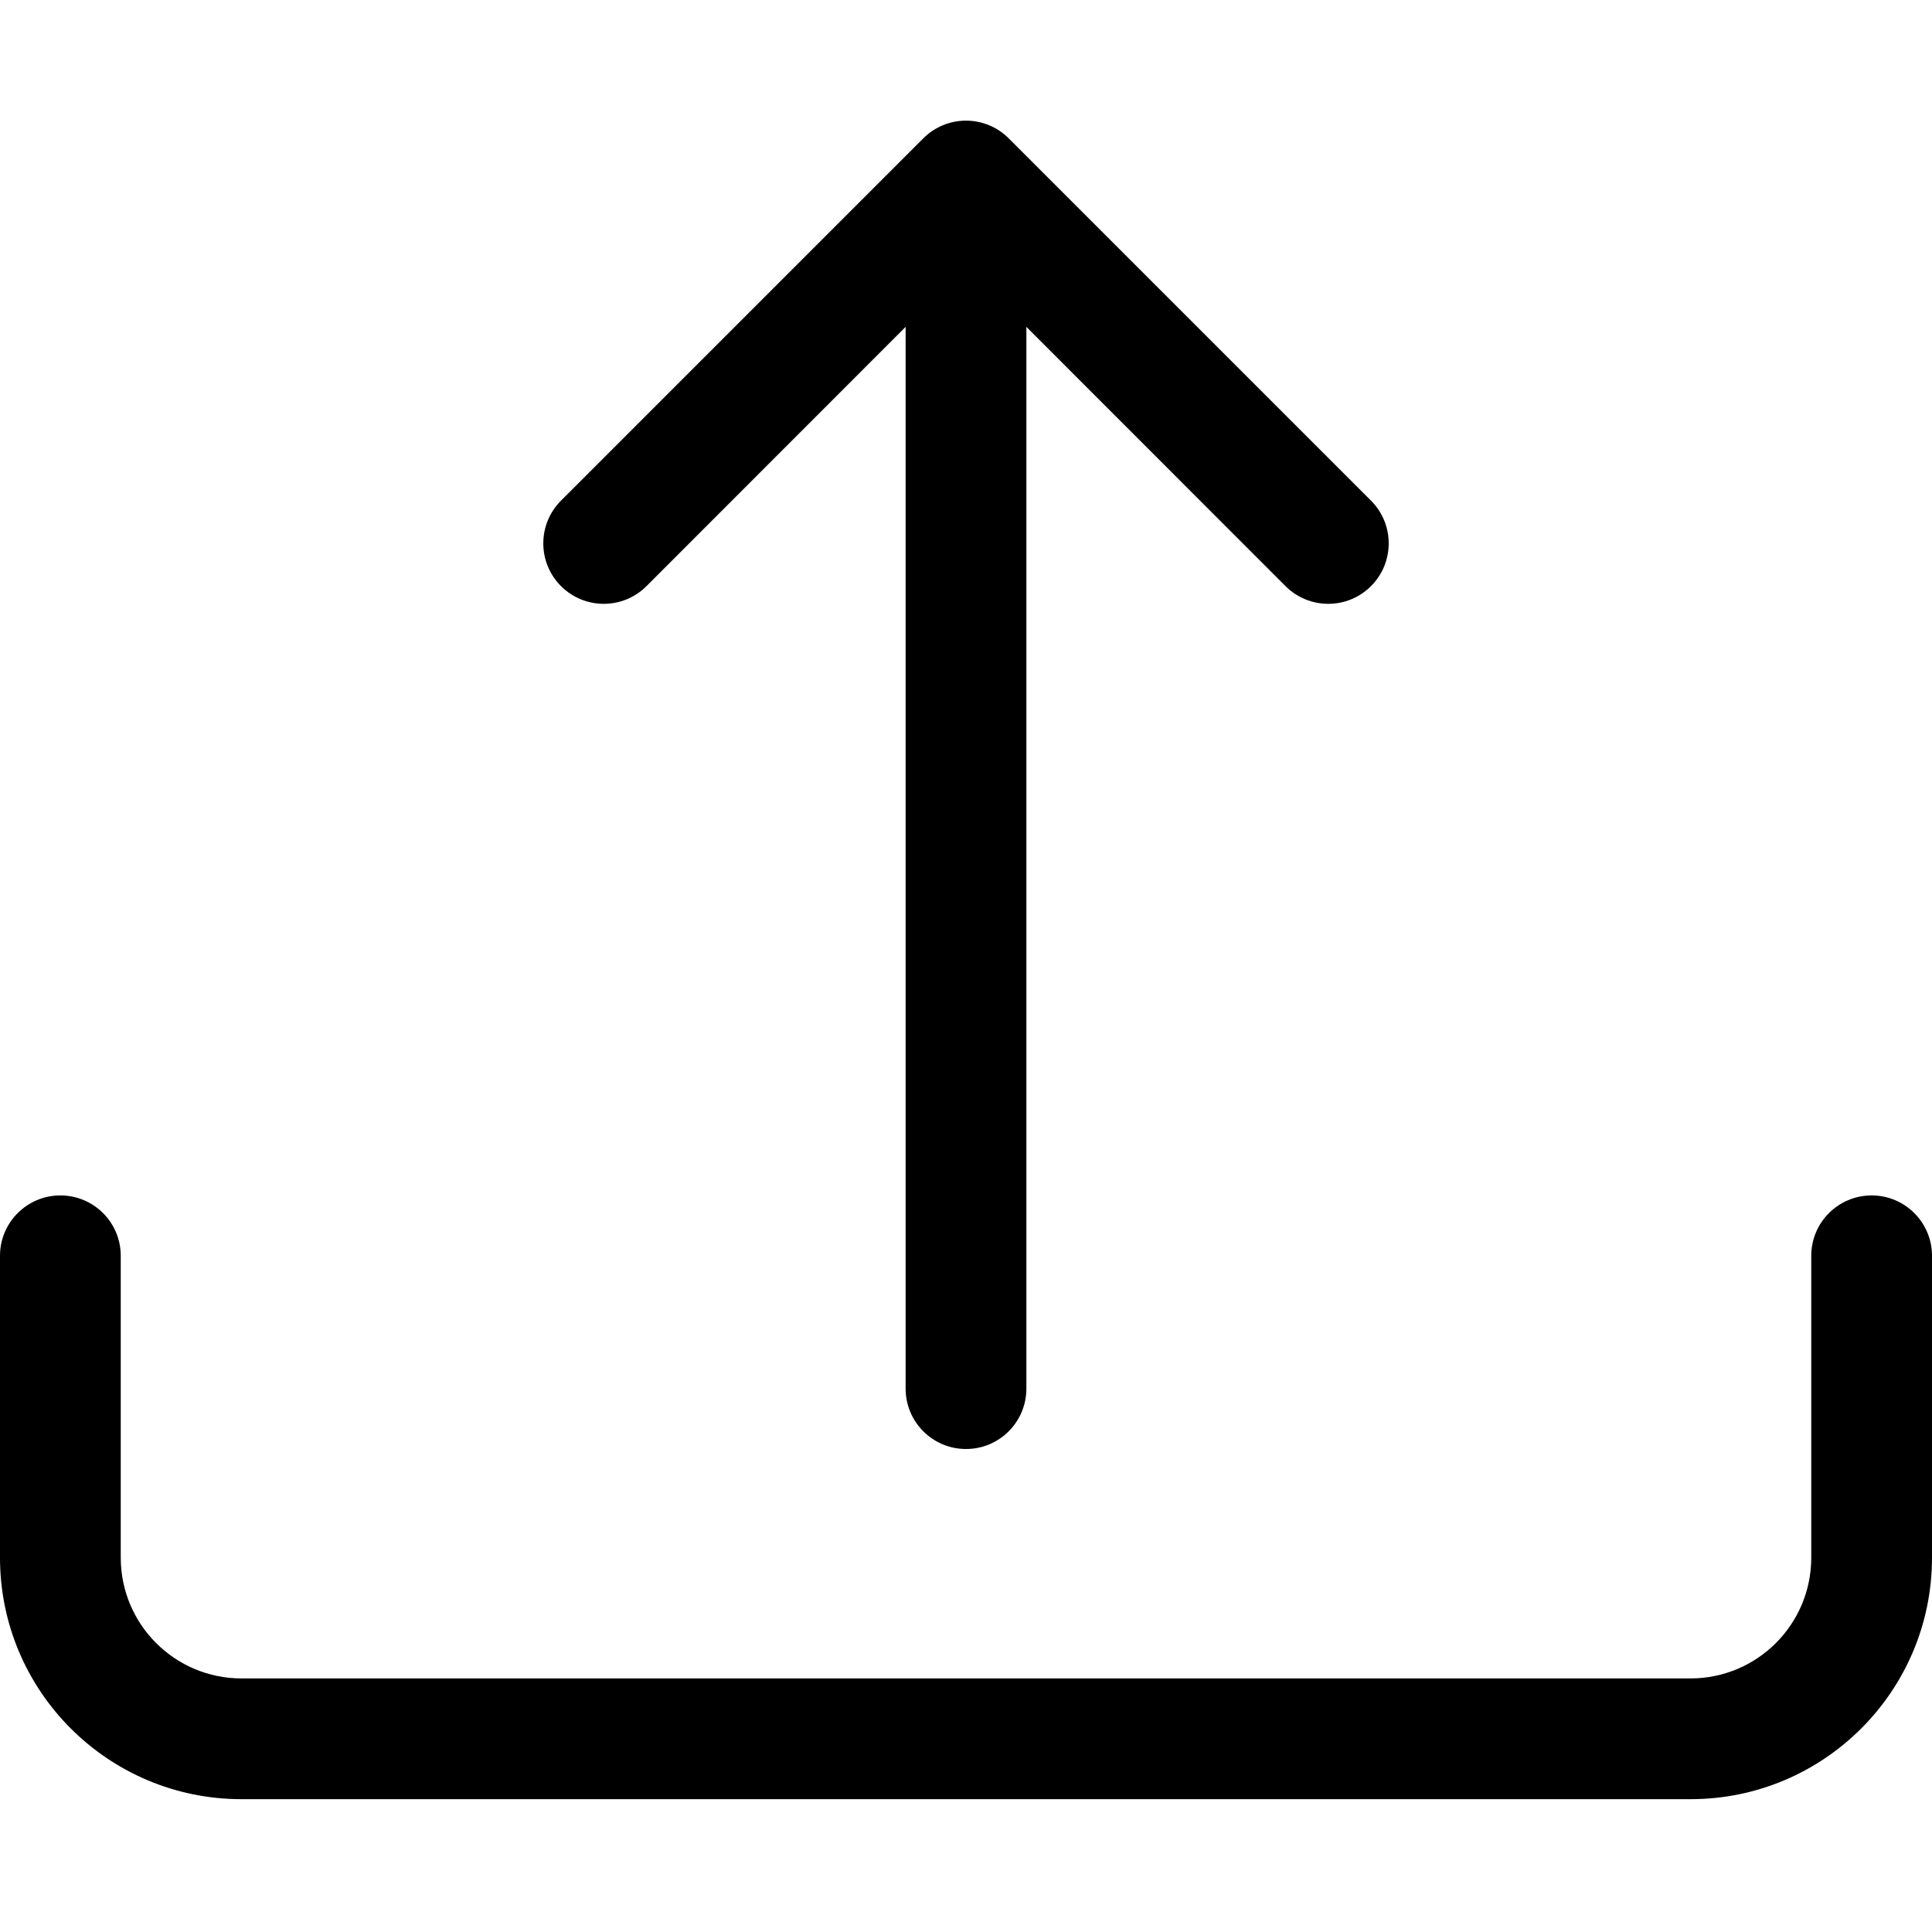
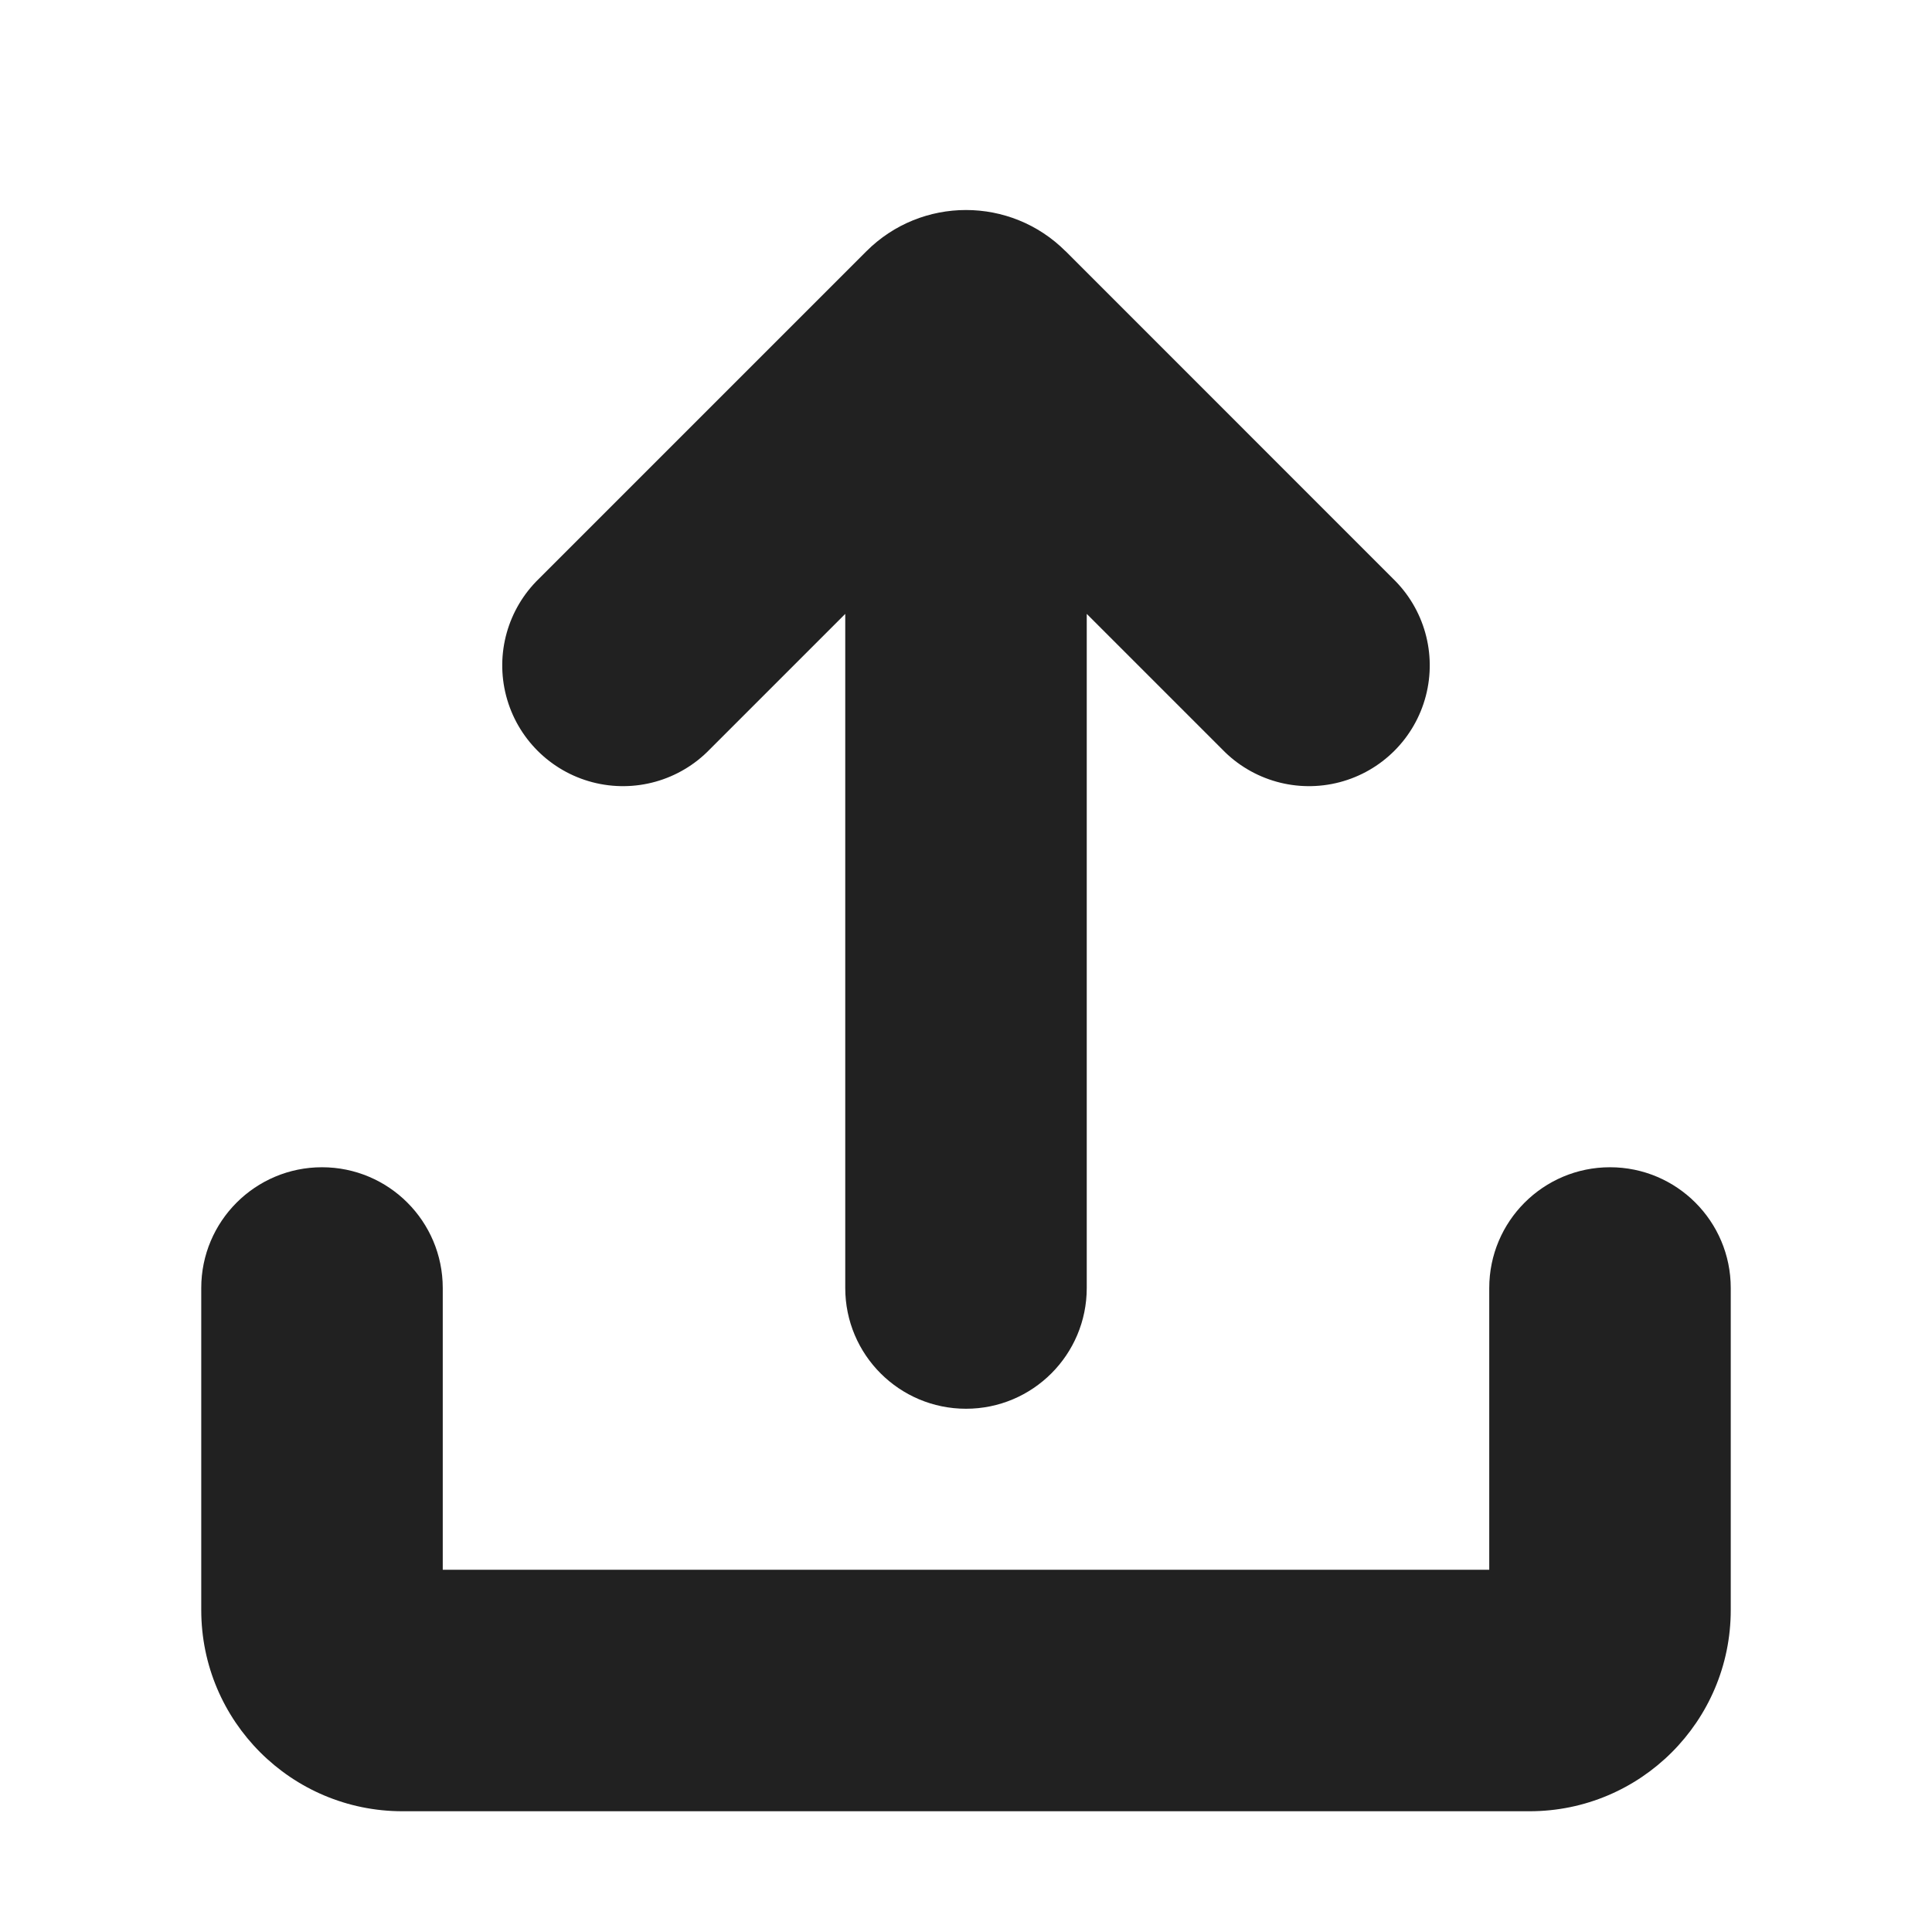
- <svg xmlns="http://www.w3.org/2000/svg" width="16" height="16" fill="currentColor" class="bi bi-upload" viewBox="0 0 16 16">
-   <path d="M.5 9.9a.5.5 0 0 1 .5.5v2.5a1 1 0 0 0 1 1h12a1 1 0 0 0 1-1v-2.5a.5.5 0 0 1 1 0v2.5a2 2 0 0 1-2 2H2a2 2 0 0 1-2-2v-2.5a.5.5 0 0 1 .5-.5z" />
-   <path d="M7.646 1.146a.5.5 0 0 1 .708 0l3 3a.5.5 0 0 1-.708.708L8.5 2.707V11.5a.5.5 0 0 1-1 0V2.707L5.354 4.854a.5.5 0 1 1-.708-.708l3-3z" />
+ <svg xmlns="http://www.w3.org/2000/svg" width="1em" height="1em" viewBox="0 0 24 24">
+   <g fill="none">
+     <path d="M24 0v24H0V0zM12.593 23.258l-.011.002l-.071.035l-.02.004l-.014-.004l-.071-.035q-.016-.005-.024.005l-.004.01l-.017.428l.005.02l.01.013l.104.074l.015.004l.012-.004l.104-.074l.012-.016l.004-.017l-.017-.427q-.004-.016-.017-.018m.265-.113l-.013.002l-.185.093l-.01.01l-.003.011l.018.43l.005.012l.008.007l.201.093q.019.005.029-.008l.004-.014l-.034-.614q-.005-.019-.02-.022m-.715.002a.02.02 0 0 0-.027.006l-.006.014l-.034.614q.001.018.017.024l.015-.002l.201-.093l.01-.008l.004-.011l.017-.43l-.003-.012l-.01-.01z" />
+     <path fill="#212121" d="M20 14.5a1.5 1.5 0 0 1 1.5 1.5v4a2.5 2.5 0 0 1-2.5 2.5H5A2.5 2.5 0 0 1 2.5 20v-4a1.5 1.5 0 0 1 3 0v3.5h13V16a1.5 1.5 0 0 1 1.5-1.5M13.237 3.12l4.066 4.067a1.5 1.5 0 1 1-2.121 2.121L13.5 7.626V16a1.5 1.5 0 0 1-3 0V7.626L8.818 9.308a1.5 1.5 0 1 1-2.121-2.121l4.066-4.066a1.75 1.75 0 0 1 2.474 0Z" />
+   </g>
</svg>
